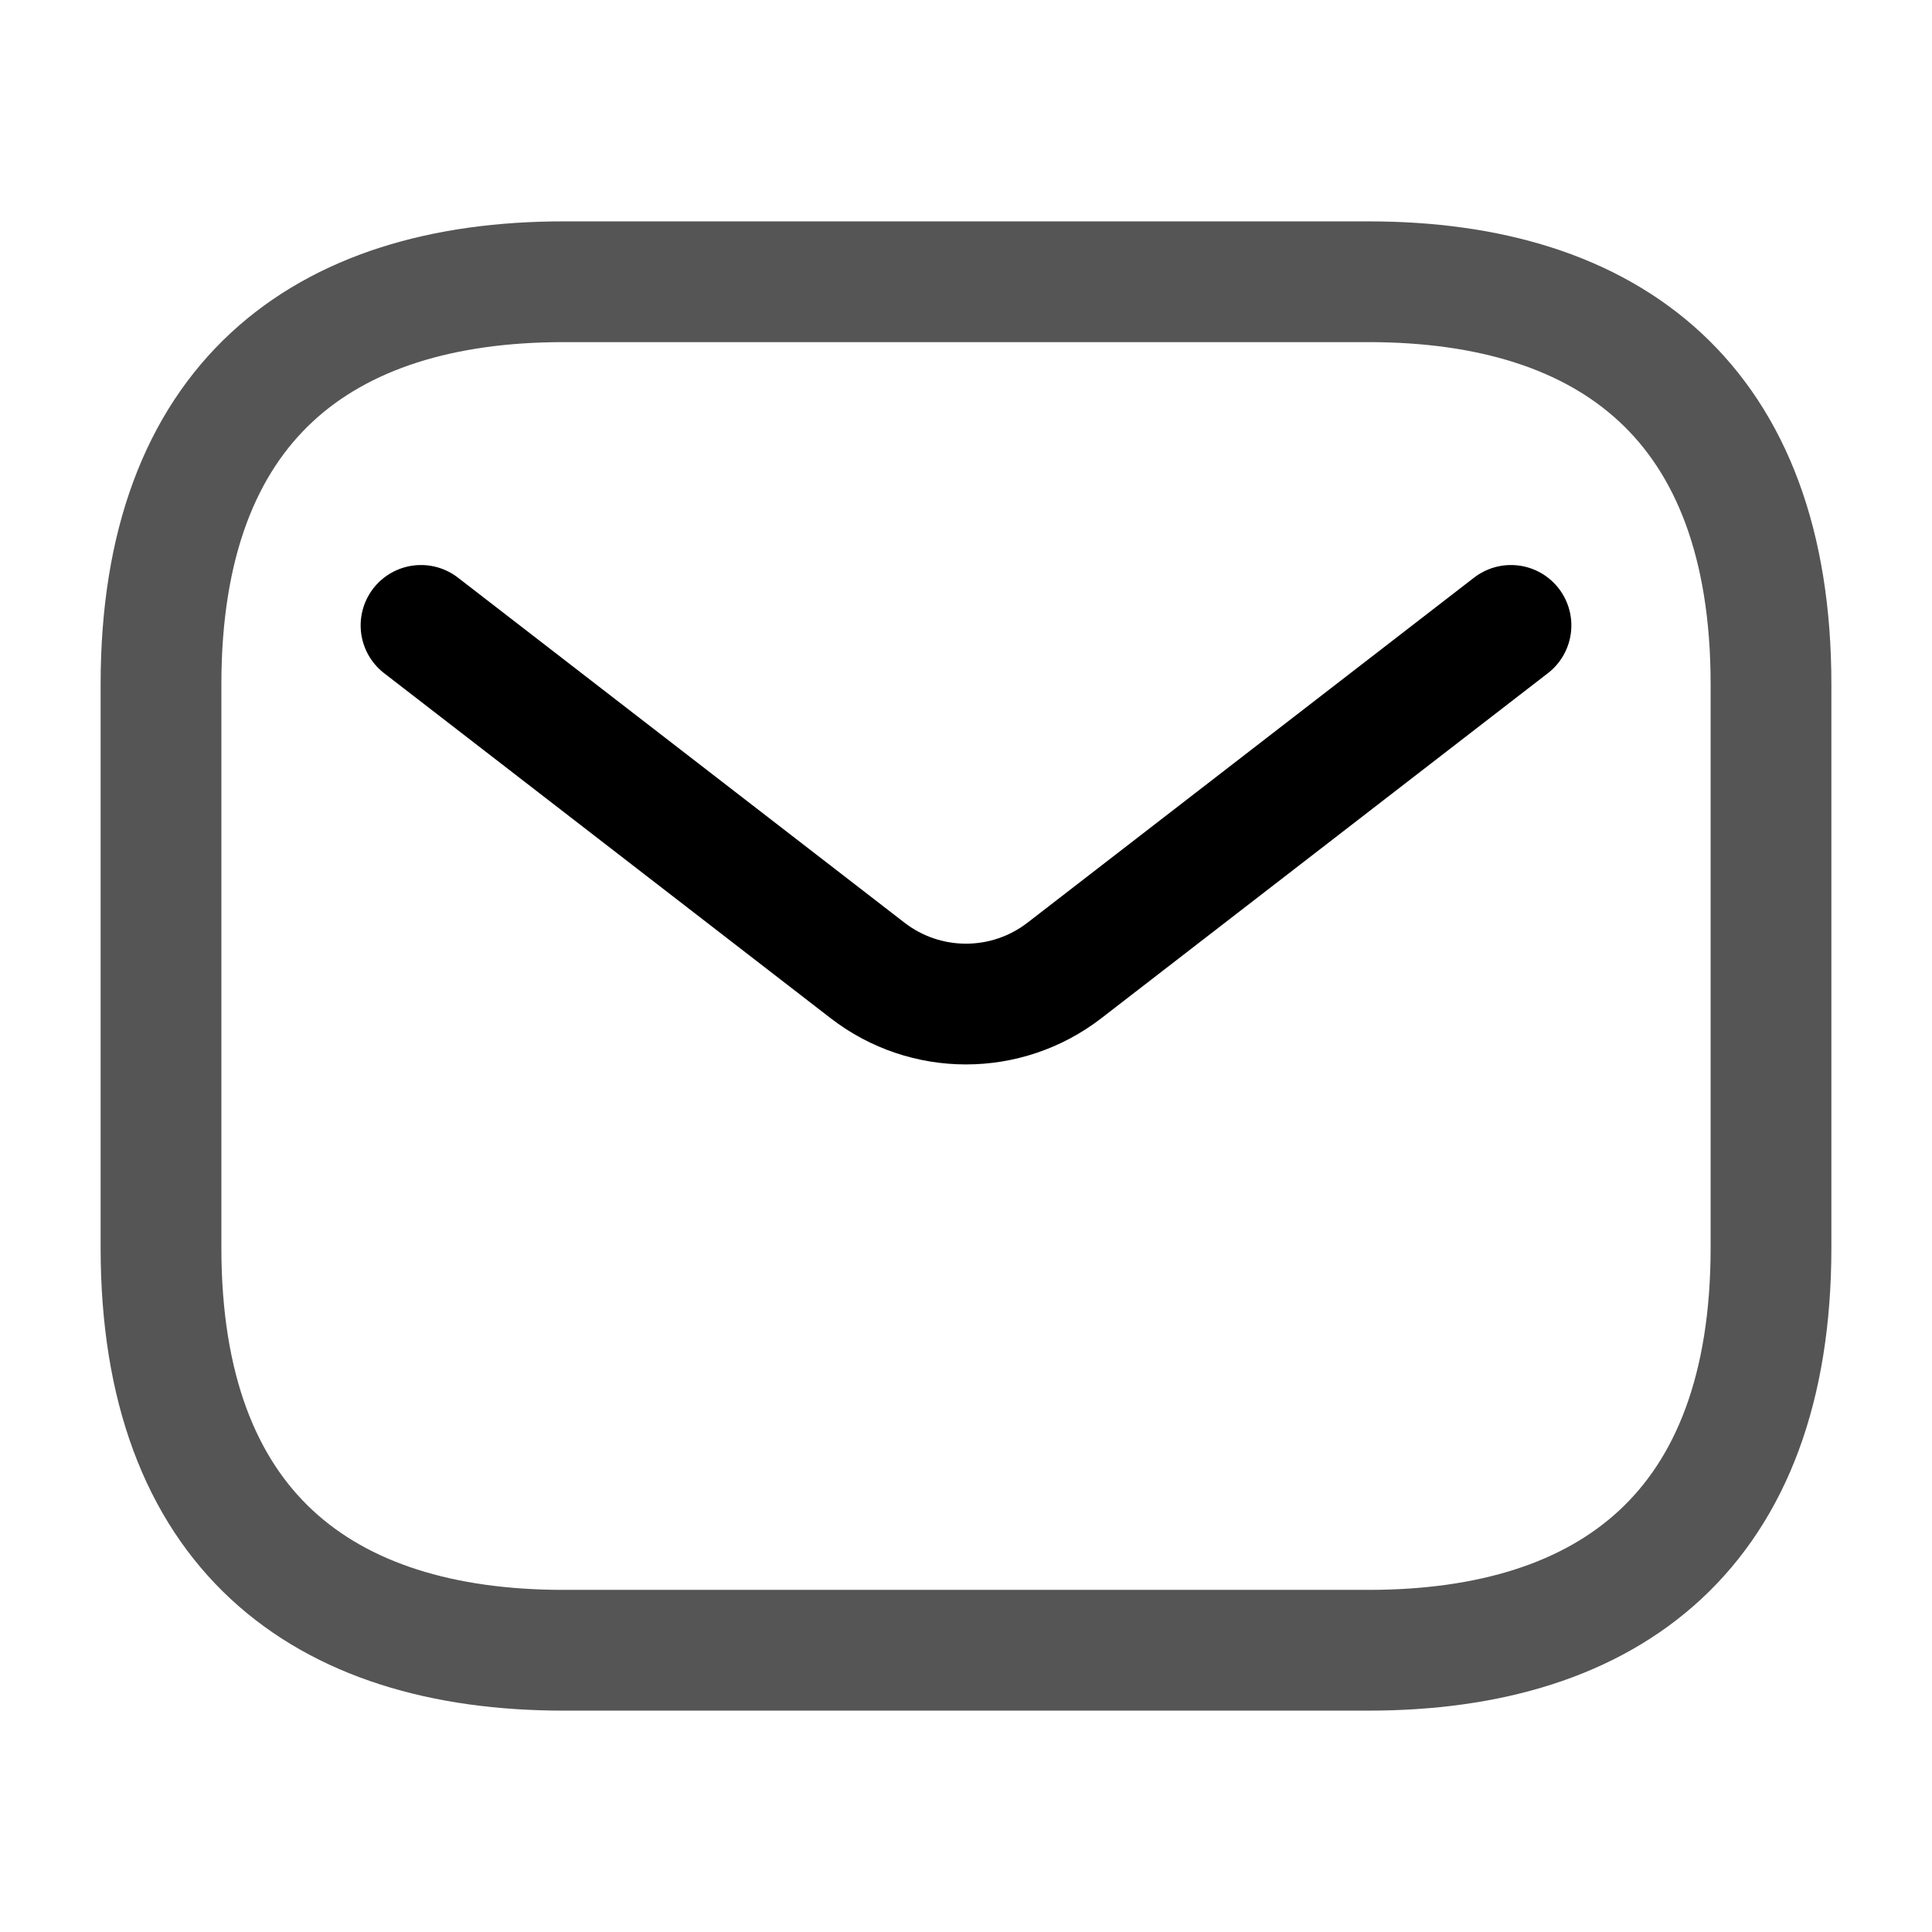
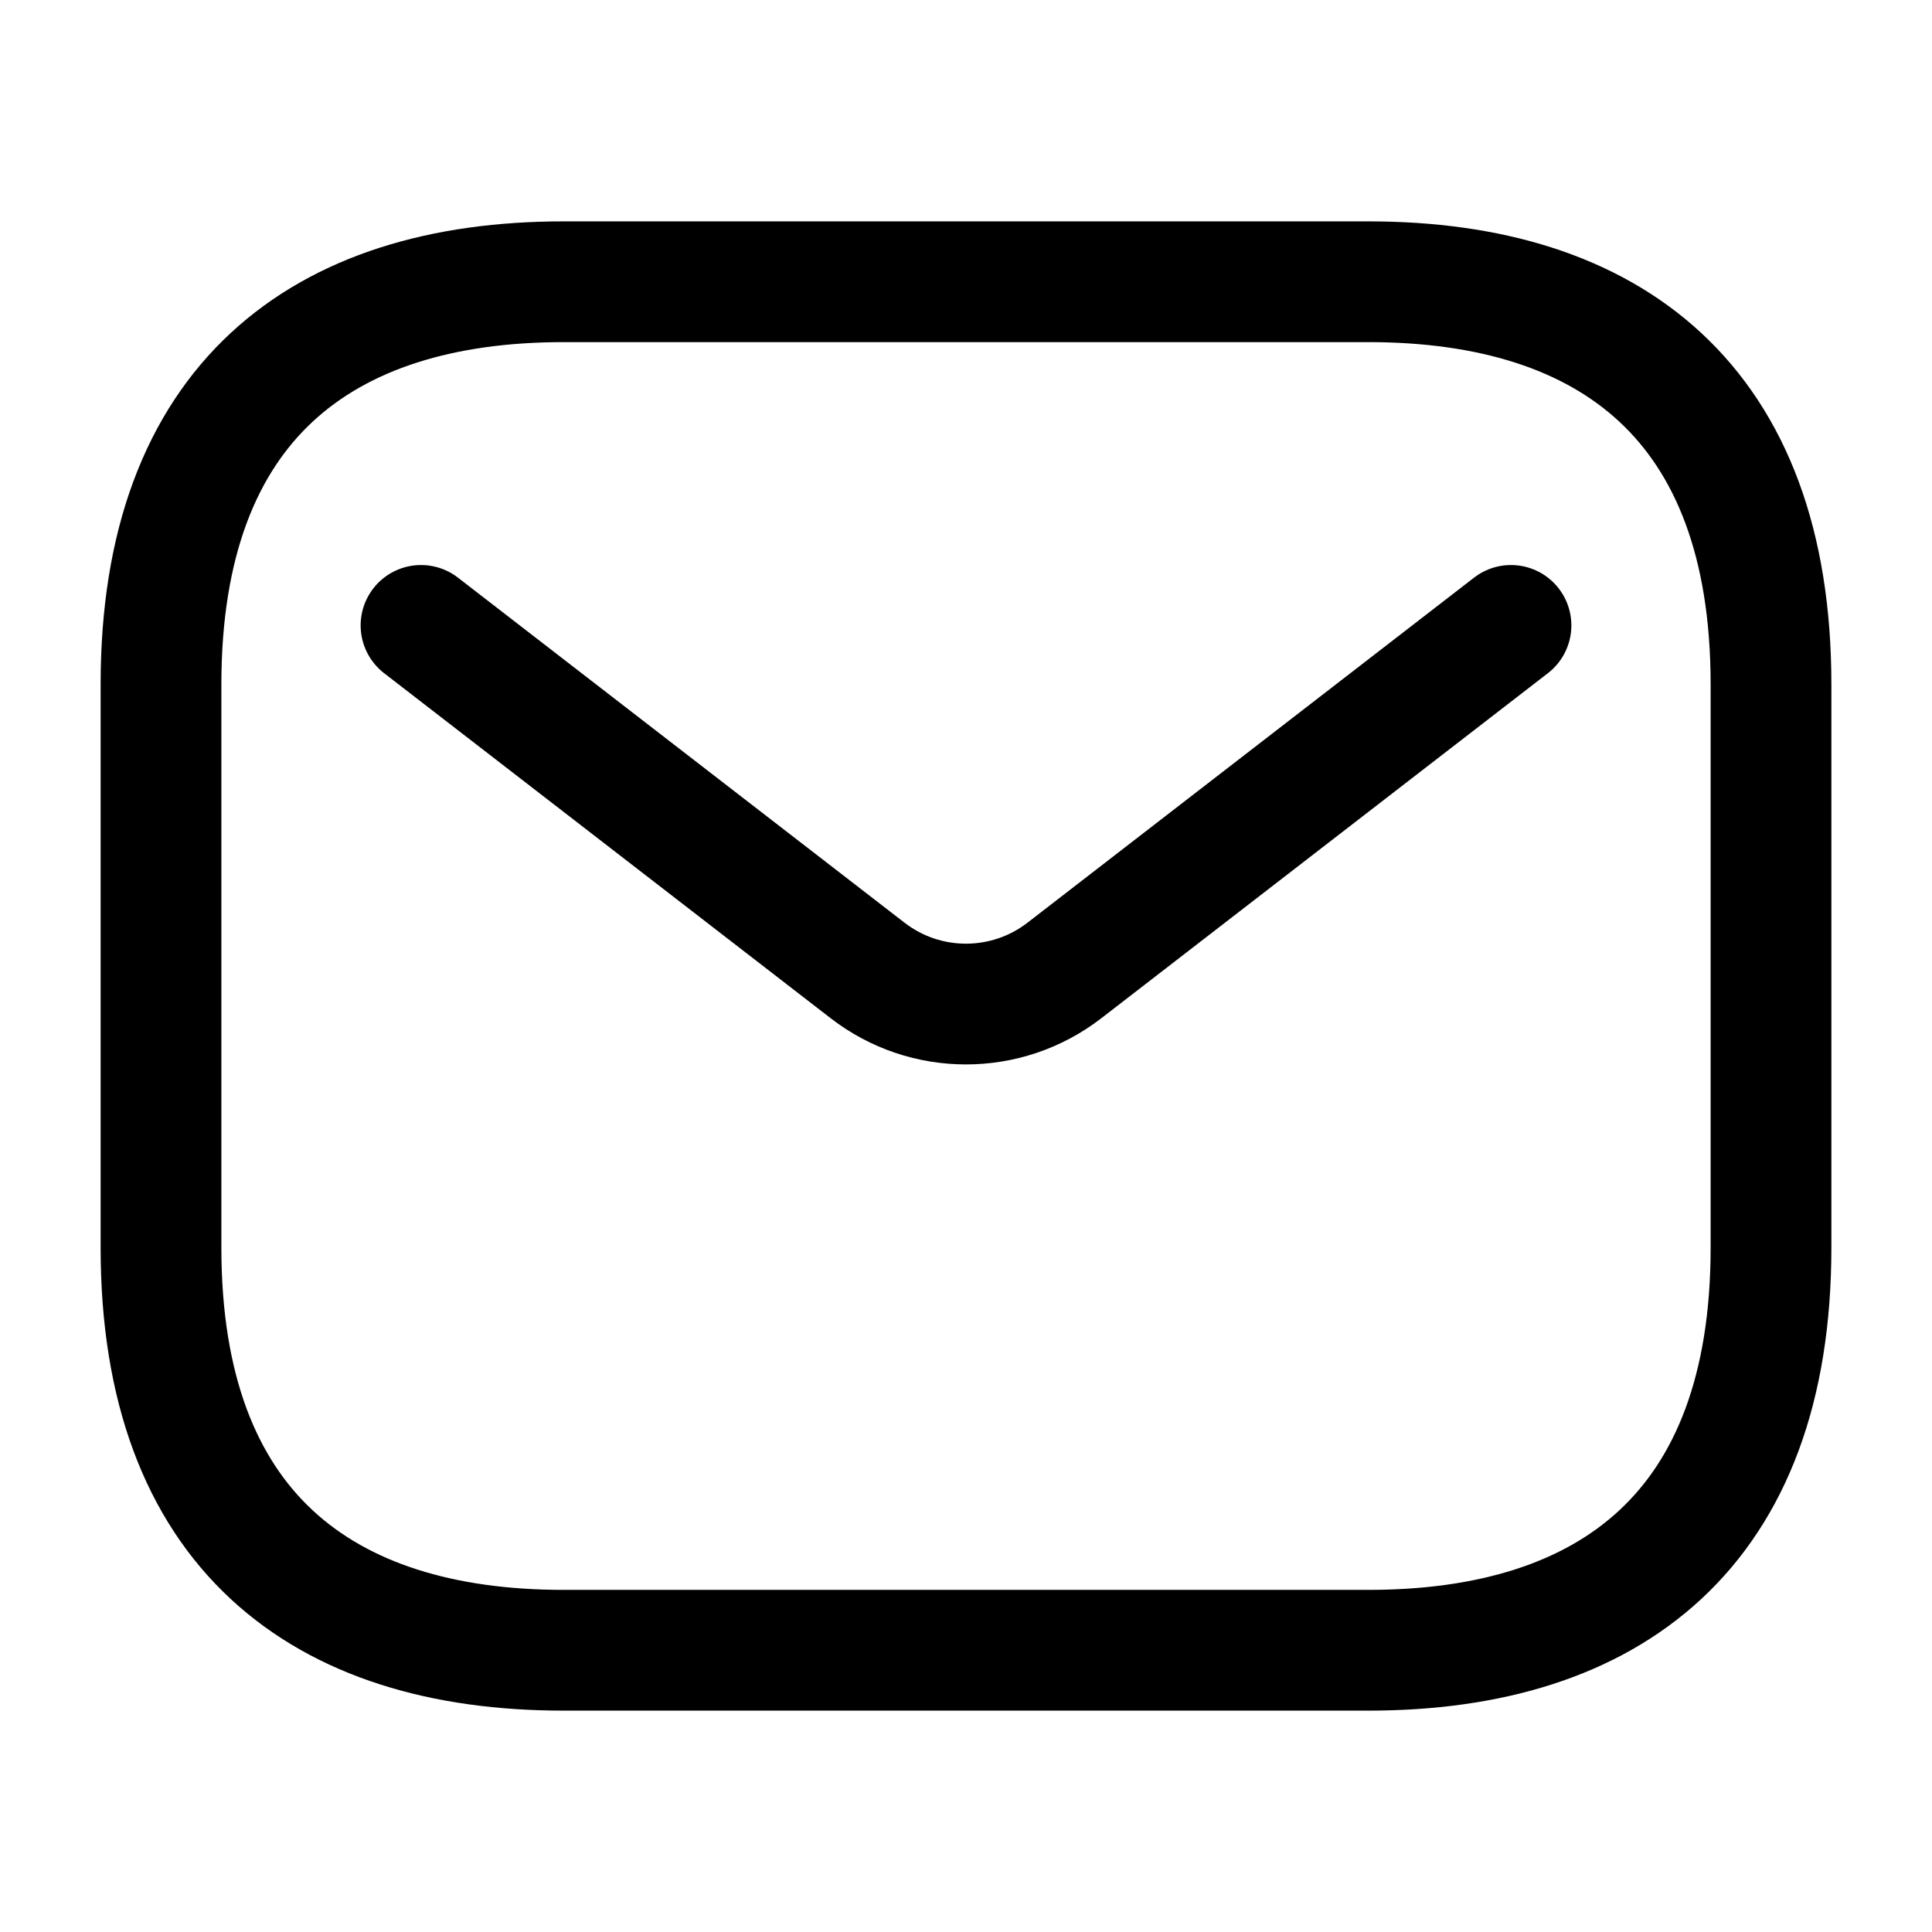
<svg xmlns="http://www.w3.org/2000/svg" width="20" height="20" viewBox="0 0 24 24" fill="none">
  <g id="style=linear">
    <g id="email">
-       <path id="vector" d="M17 20.5H7C4 20.5 2 19 2 15.5V8.5C2 5 4 3.5 7 3.5H17C20 3.5 22 5 22 8.5V15.5C22 19 20 20.5 17 20.5Z" stroke="#555555" stroke-width="1.5" stroke-miterlimit="10" stroke-linecap="round" stroke-linejoin="round" />
-       <path id="vector_2" d="M18.77 7.769L13.223 12.055C12.502 12.612 11.497 12.612 10.777 12.055L5.23 7.769" stroke="#000000" stroke-width="1.5" stroke-linecap="round" />
+       <path id="vector" d="M17 20.5H7C4 20.5 2 19 2 15.5V8.5C2 5 4 3.5 7 3.5H17C20 3.5 22 5 22 8.5V15.5C22 19 20 20.5 17 20.5Z" stroke="currentColor" stroke-width="1.5" stroke-miterlimit="10" stroke-linecap="round" stroke-linejoin="round" />
+       <path id="vector_2" d="M18.77 7.769L13.223 12.055C12.502 12.612 11.497 12.612 10.777 12.055L5.23 7.769" stroke="currentColor" stroke-width="1.5" stroke-linecap="round" />
    </g>
  </g>
</svg>
